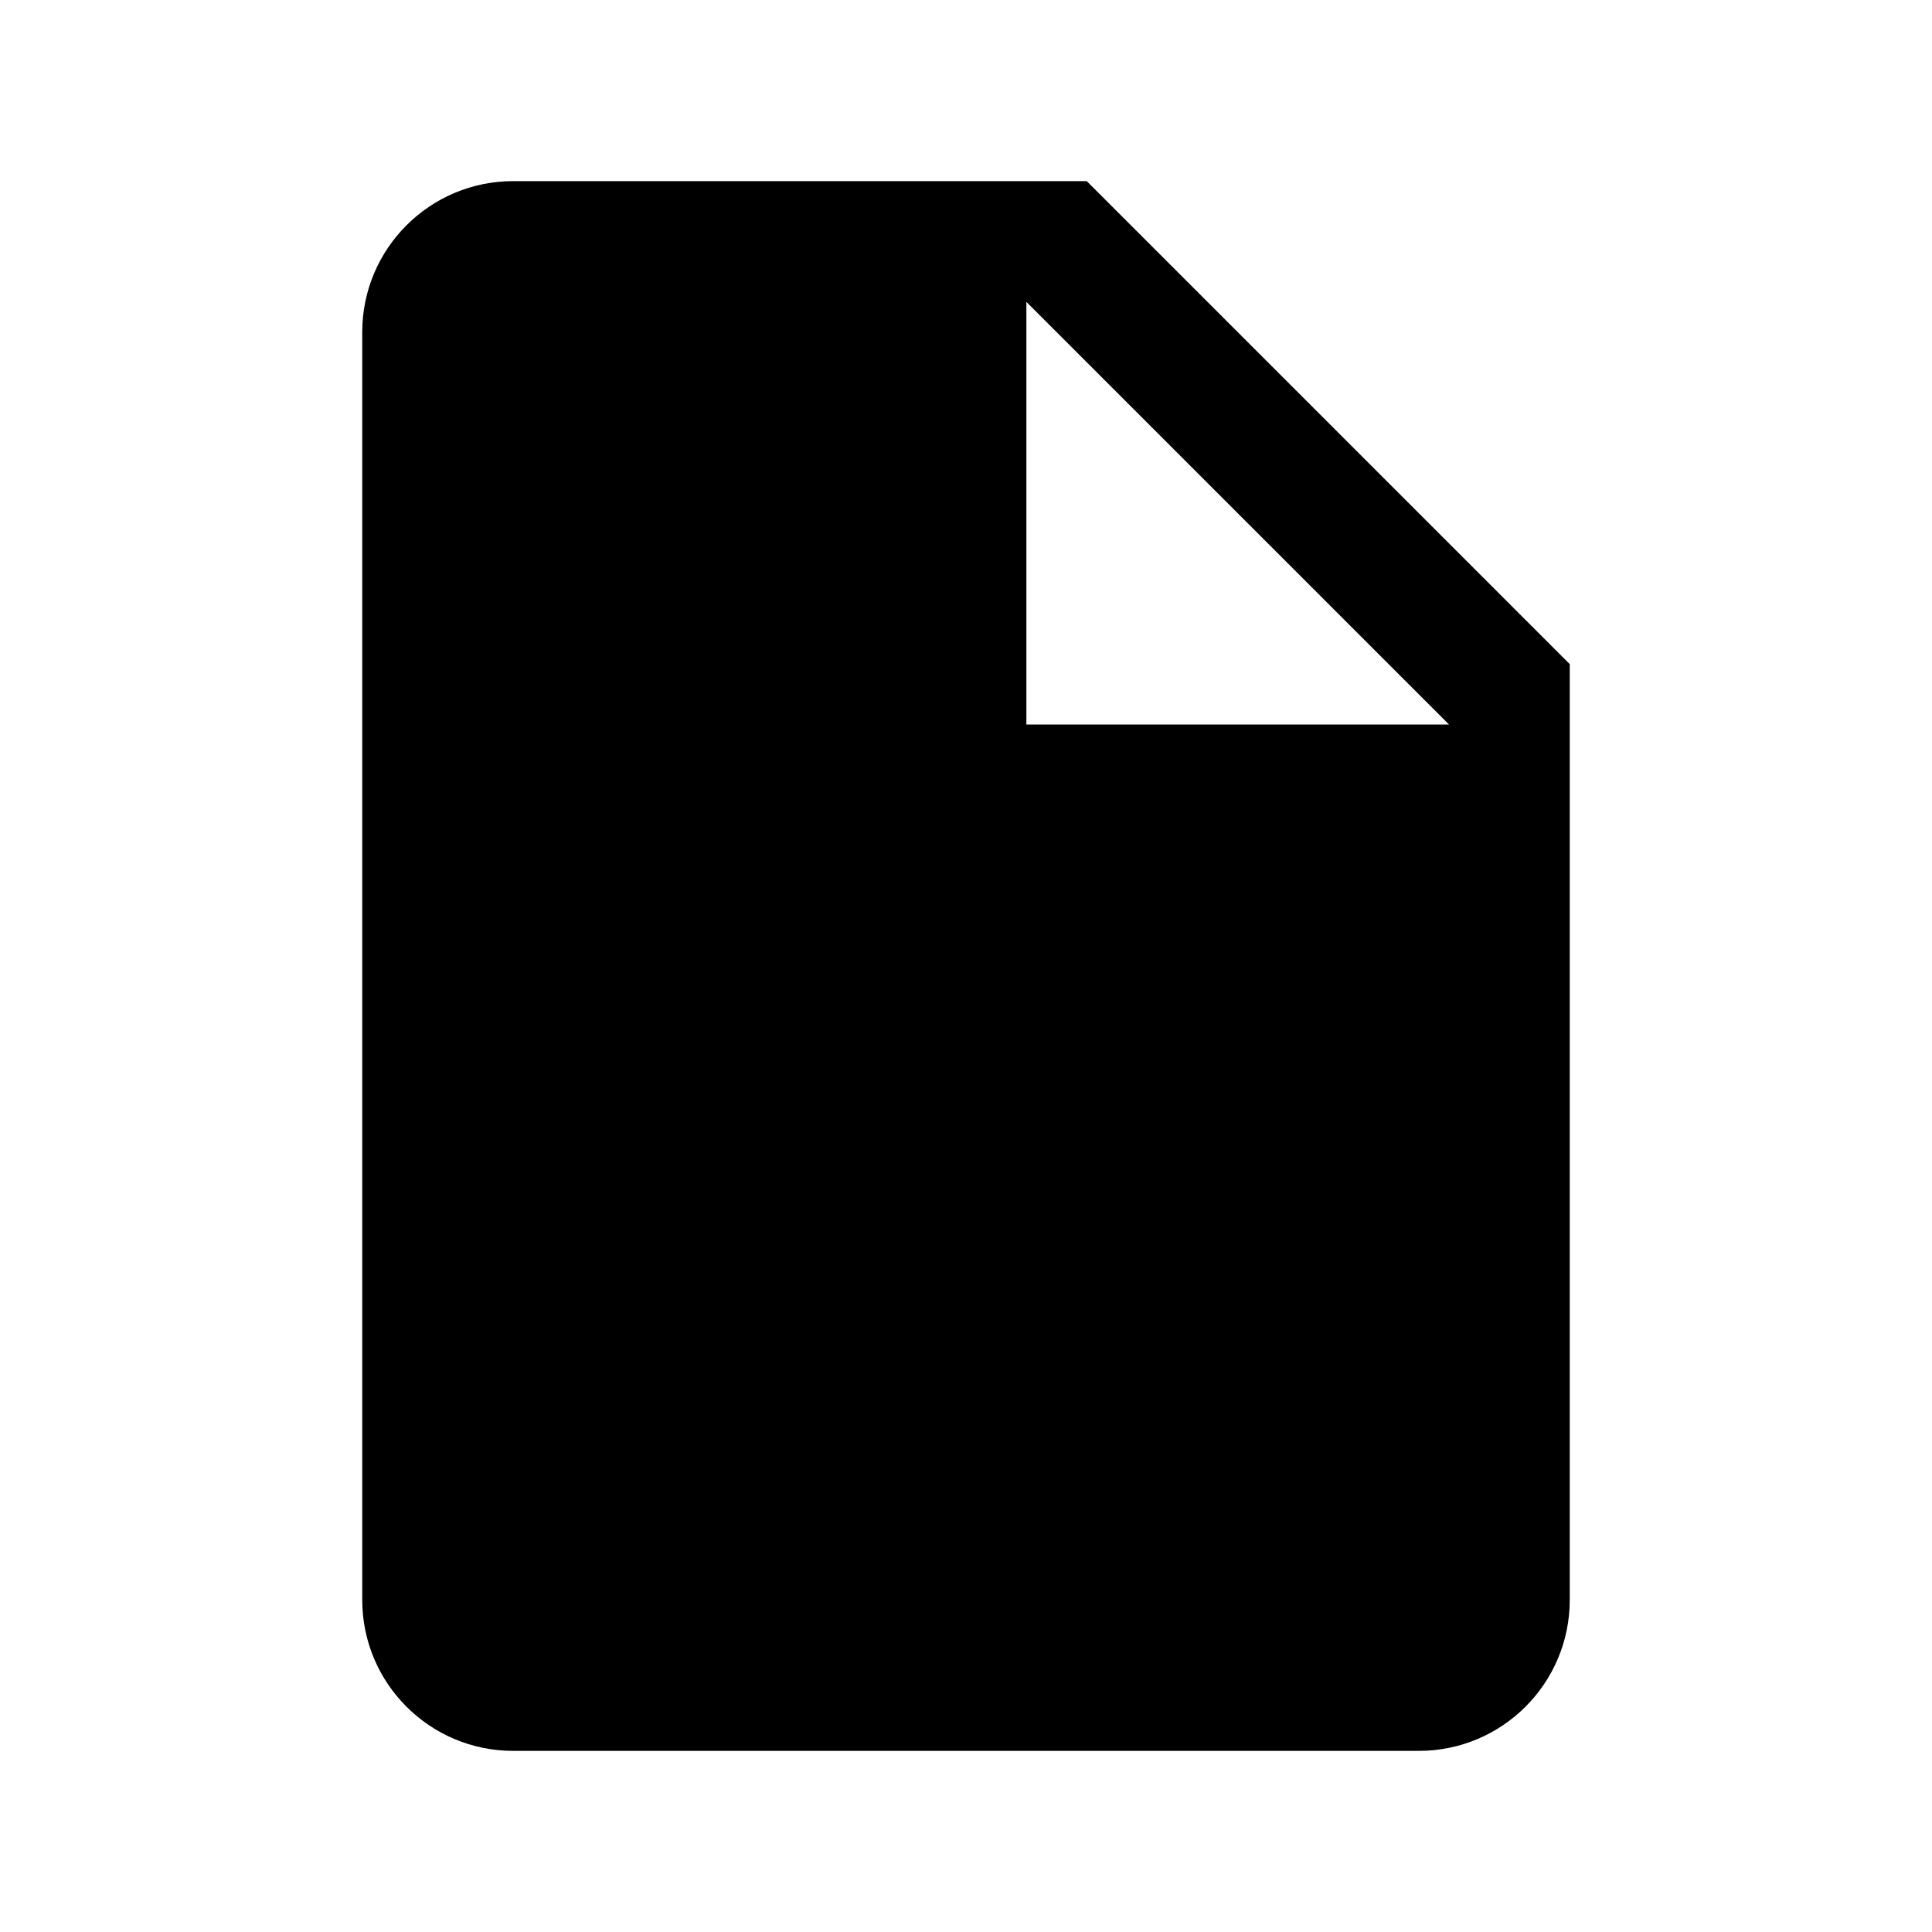
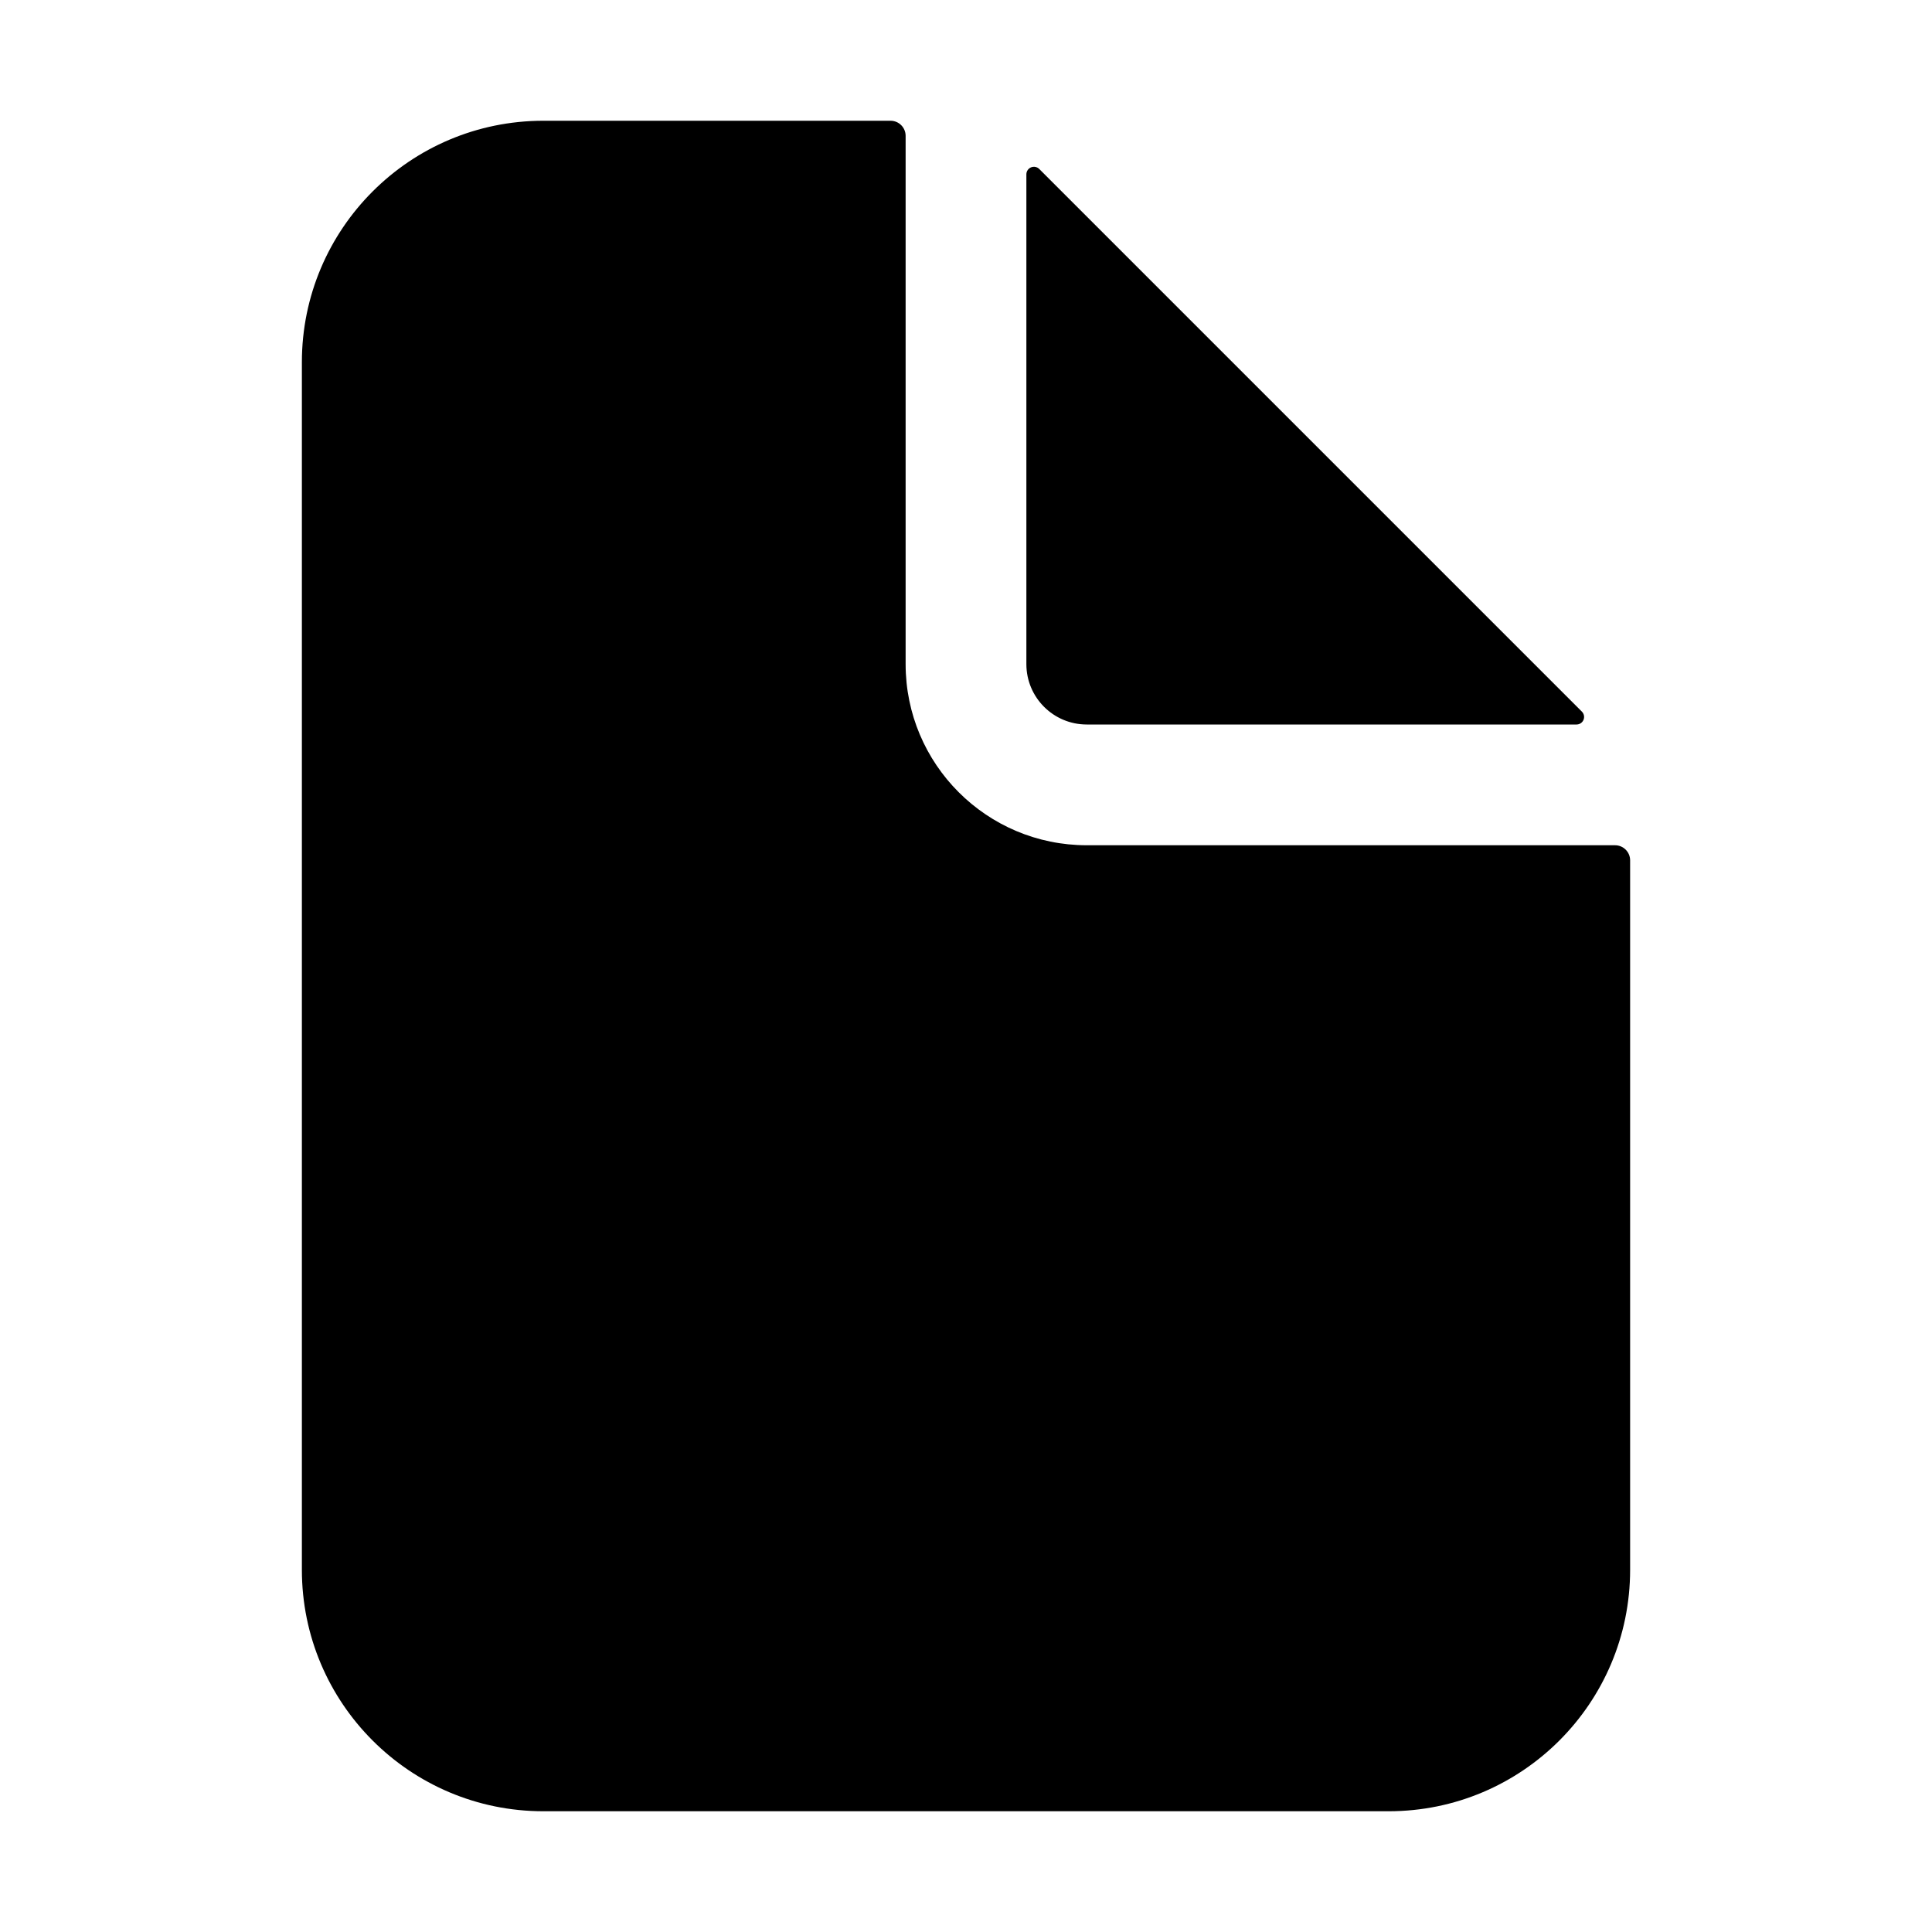
- <svg xmlns="http://www.w3.org/2000/svg" viewBox="0 0 512 512">
-   <path d="M288 48H136c-22.092 0-40 17.908-40 40v336c0 22.092 17.908 40 40 40h240c22.092 0 40-17.908 40-40V176L288 48zm-16 144V80l112 112H272z" />
+ <svg xmlns="http://www.w3.org/2000/svg" viewBox="0 0 512 512" class="ionicon">
+   <path d="M428 224H288a48 48 0 0 1-48-48V36a4 4 0 0 0-4-4h-92a64 64 0 0 0-64 64v320a64 64 0 0 0 64 64h224a64 64 0 0 0 64-64V228a4 4 0 0 0-4-4" />
+   <path d="M419.22 188.59 275.41 44.78a2 2 0 0 0-3.41 1.41V176a16 16 0 0 0 16 16h129.81a2 2 0 0 0 1.41-3.41" />
</svg>
